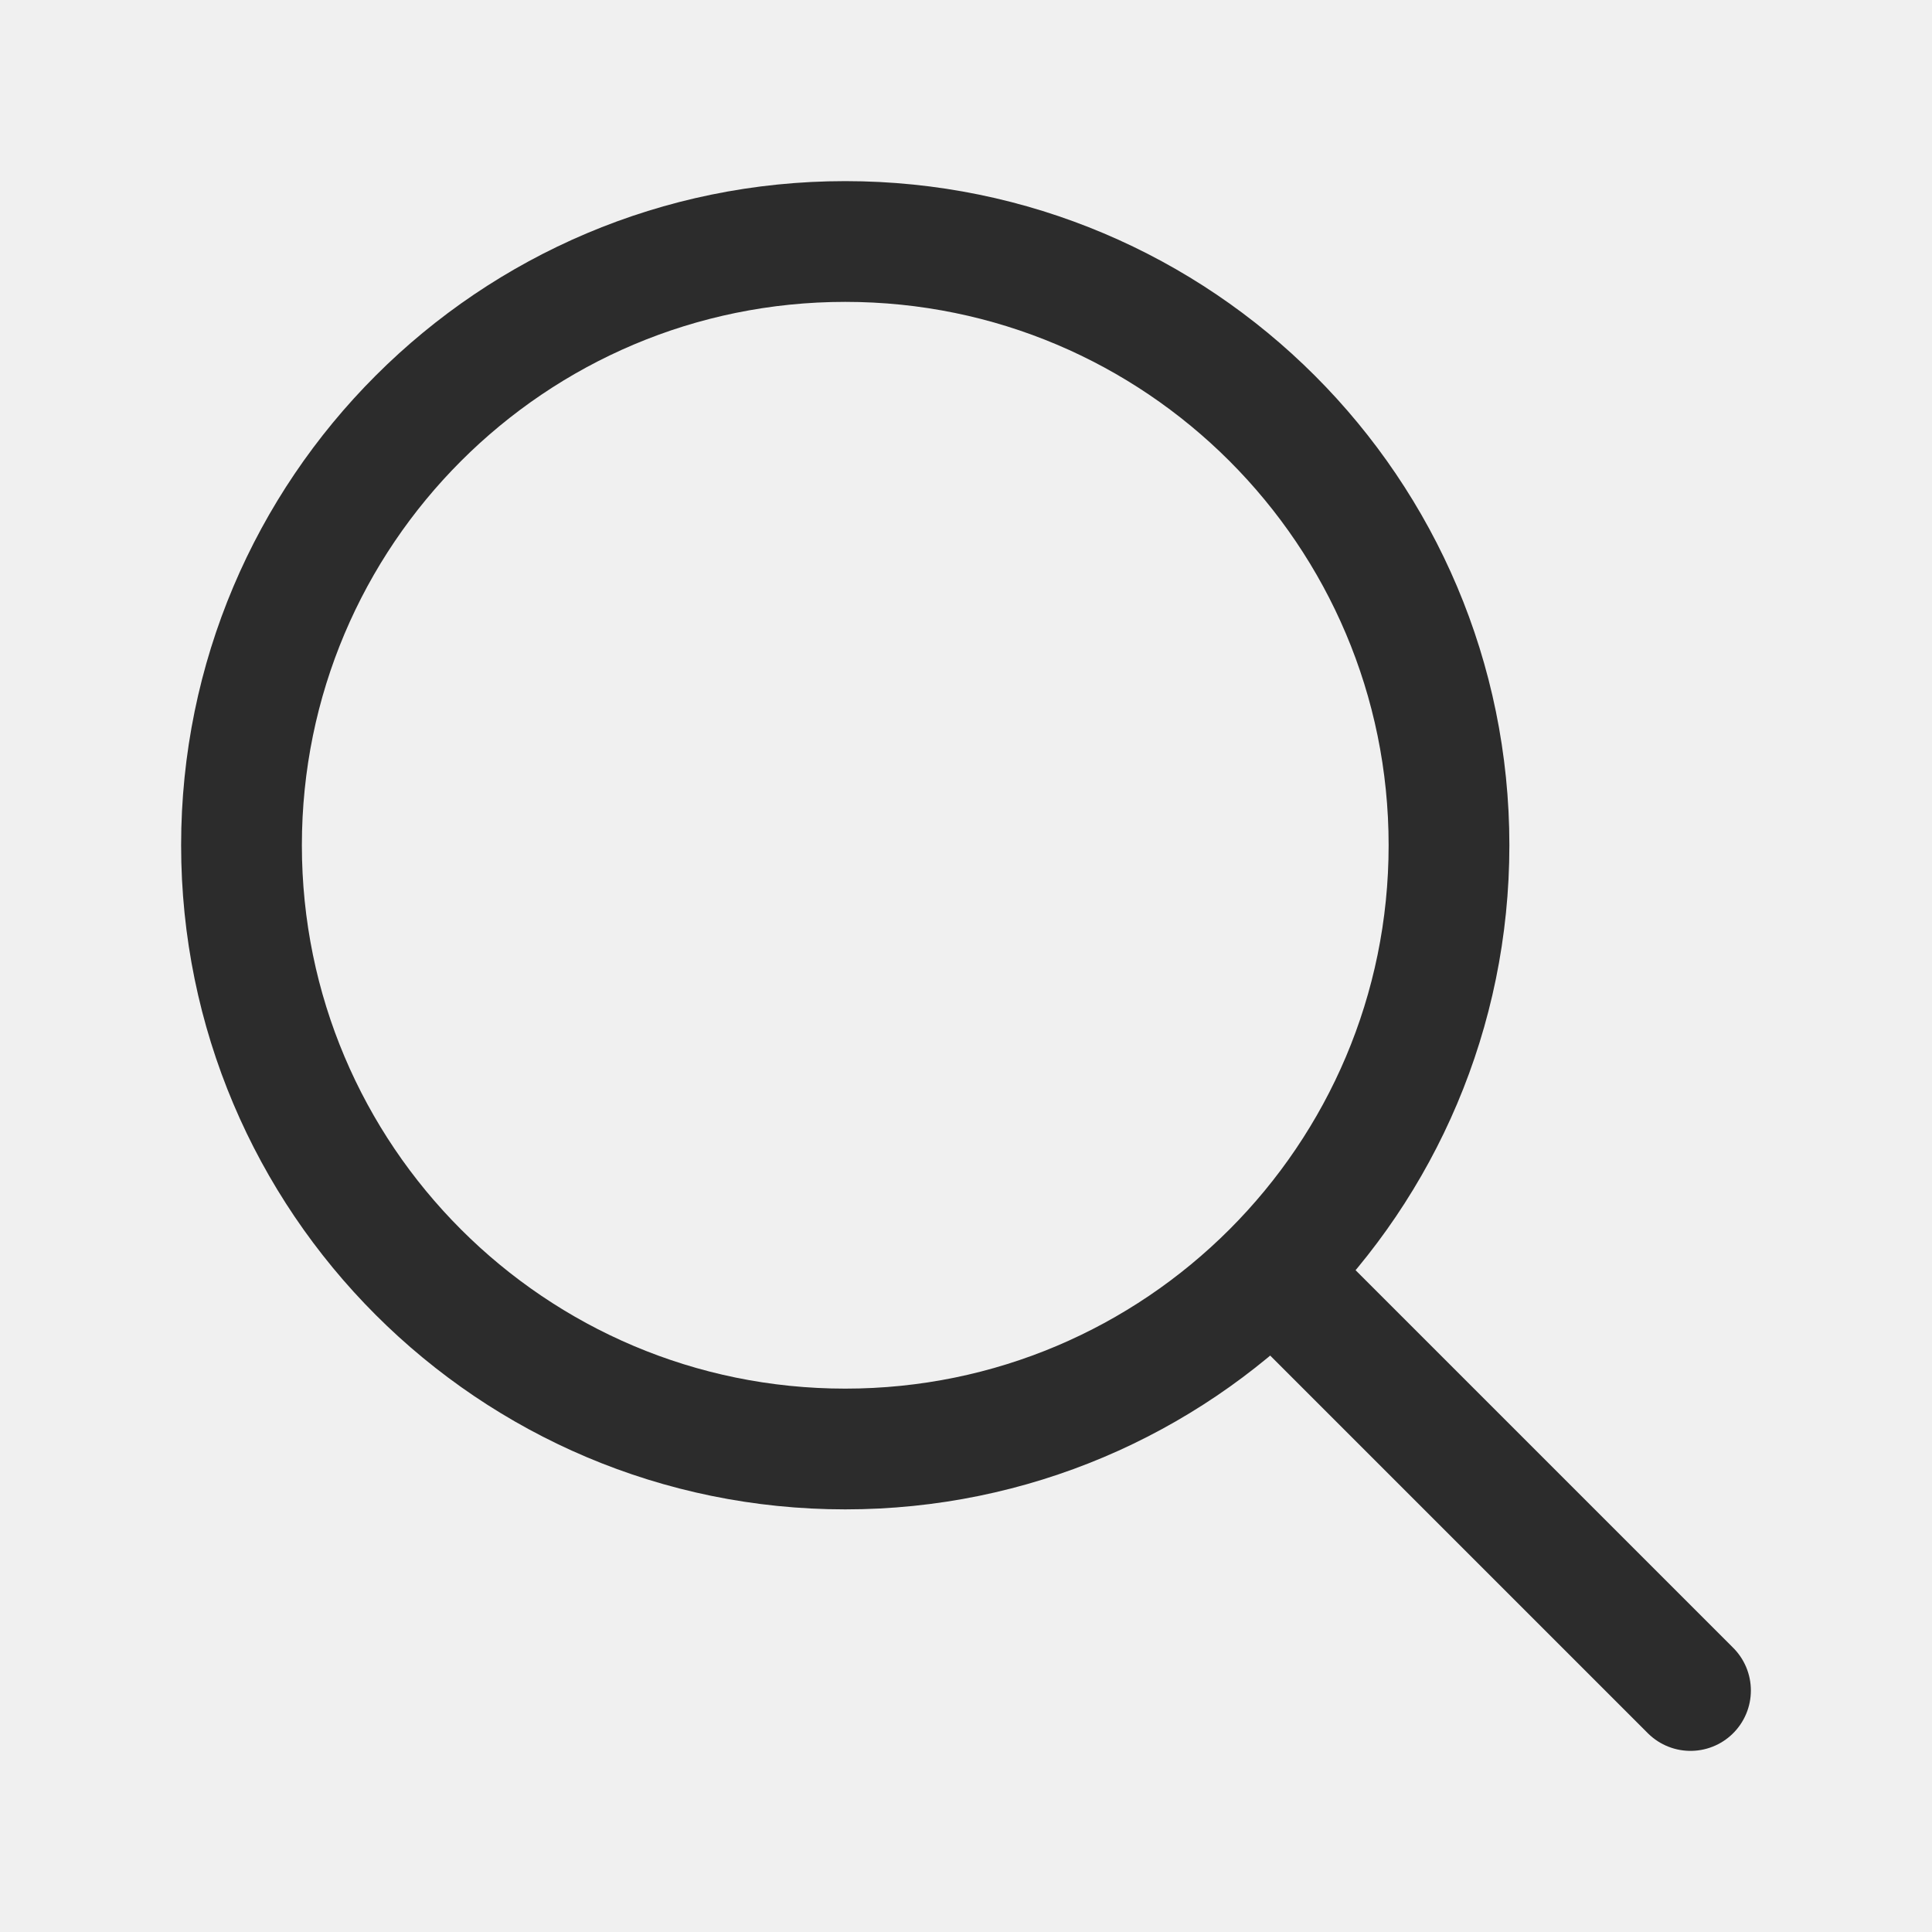
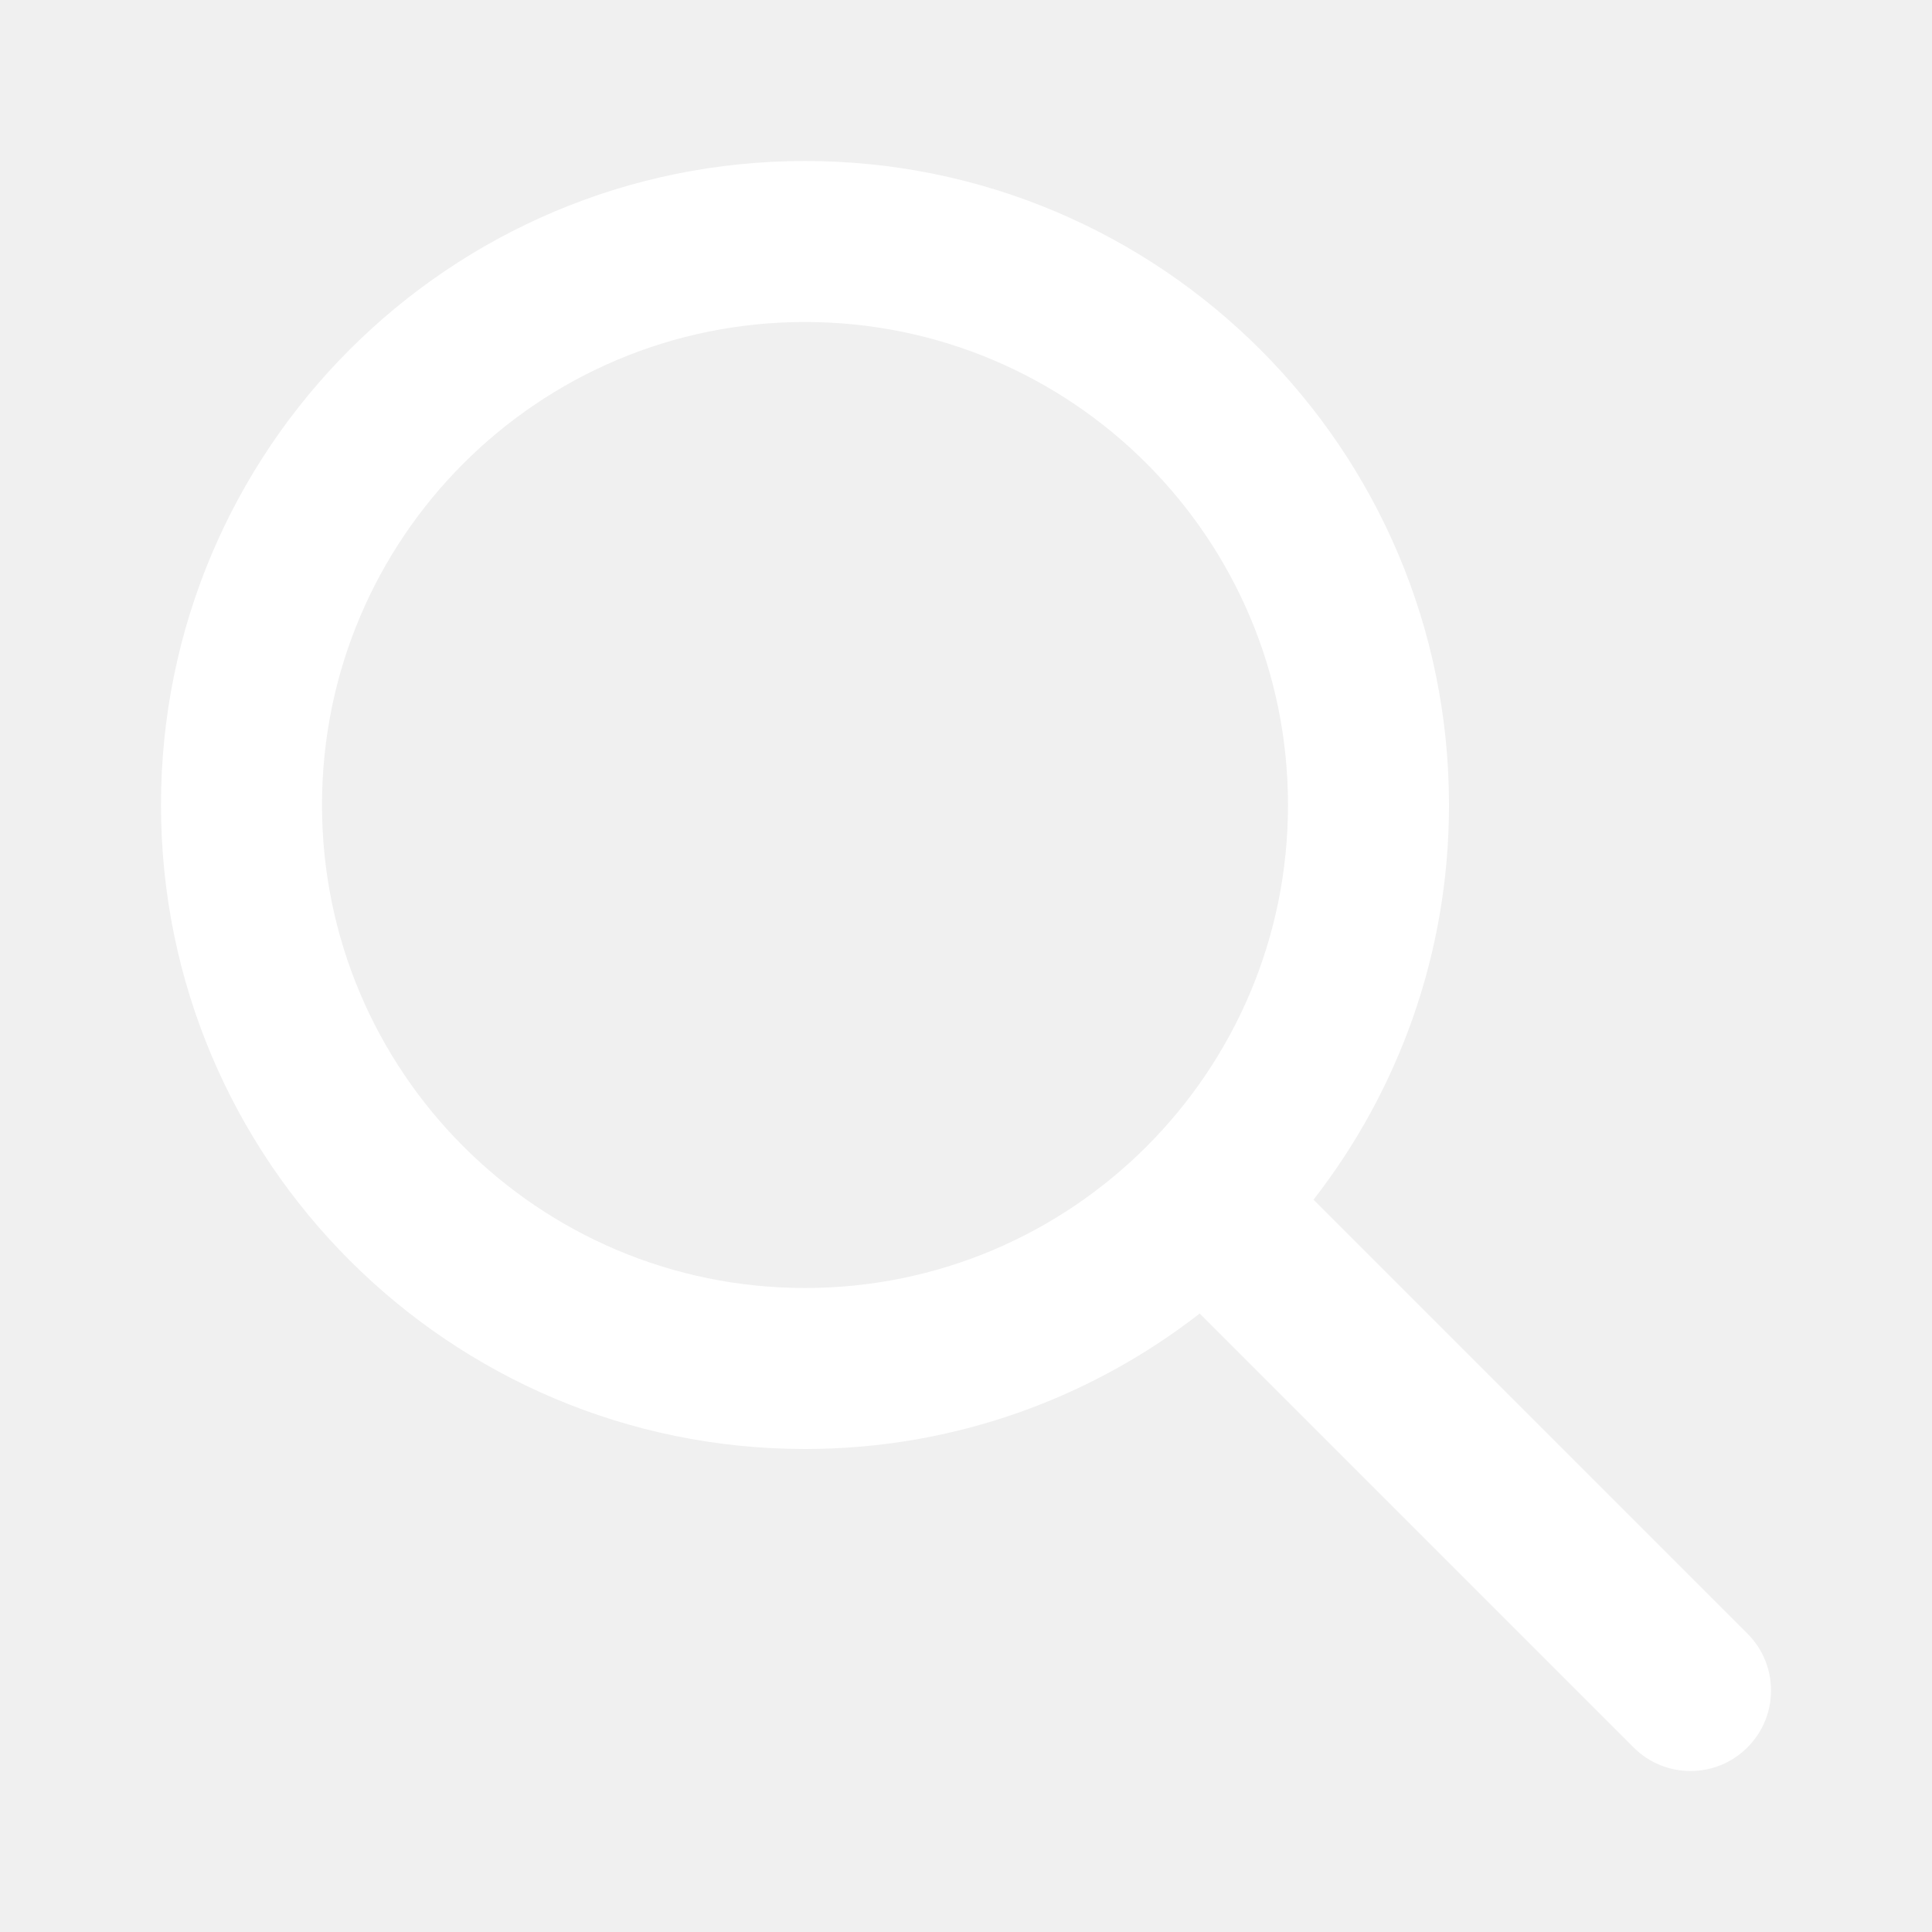
<svg xmlns="http://www.w3.org/2000/svg" width="24" height="24" viewBox="0 0 24 24" fill="none">
-   <path d="M21 21L15.803 15.803M15.803 15.803C17.16 14.446 18 12.571 18 10.5C18 6.358 14.642 3 10.5 3C6.358 3 3 6.358 3 10.5C3 14.642 6.358 18 10.5 18C12.571 18 14.446 17.16 15.803 15.803Z" stroke="#2C2C2C" stroke-width="1.5" stroke-linecap="round" stroke-linejoin="round" />
+   <path d="M16 10C16 6.686 13.314 4 10 4C6.686 4 4 6.686 4 10C4 13.314 6.686 16 10 16C13.314 16 16 13.314 16 10ZM18 10C18 11.849 17.37 13.549 16.317 14.903L21.707 20.293C22.098 20.683 22.098 21.317 21.707 21.707C21.317 22.098 20.683 22.098 20.293 21.707L14.903 16.317C13.549 17.37 11.849 18 10 18C5.582 18 2 14.418 2 10C2 5.582 5.582 2 10 2C14.418 2 18 5.582 18 10Z" fill="white" />
</svg>
